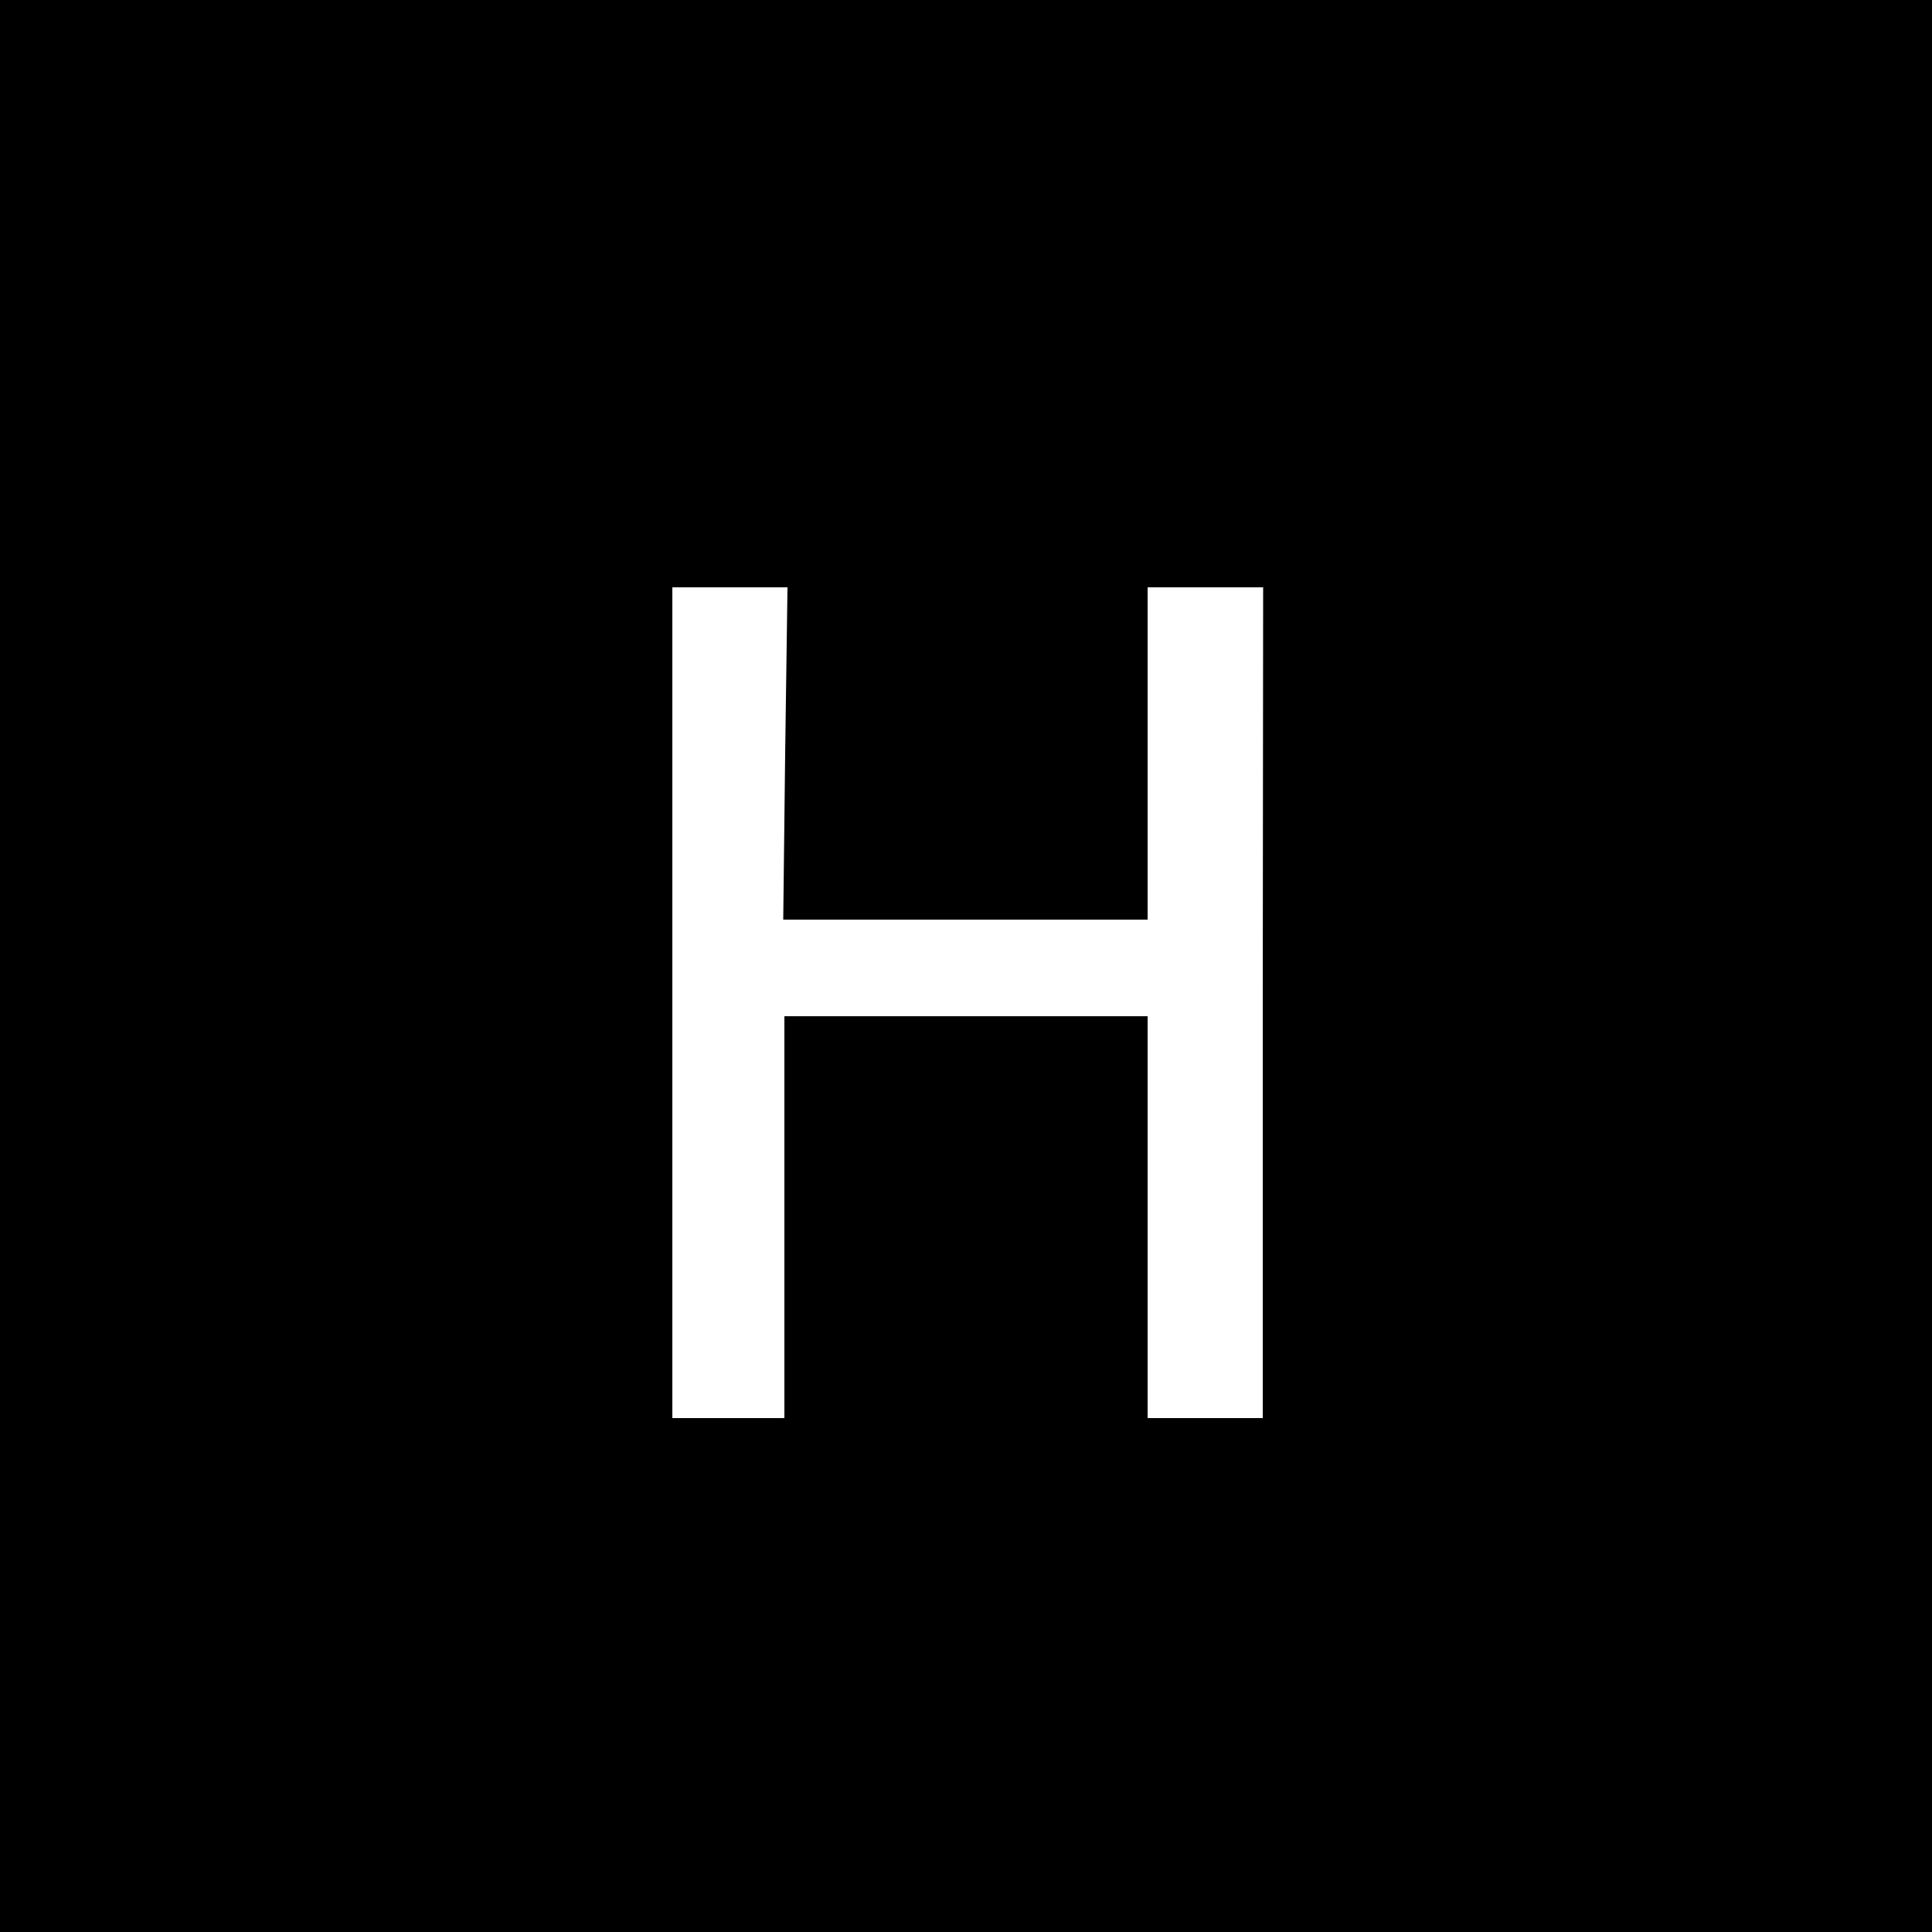
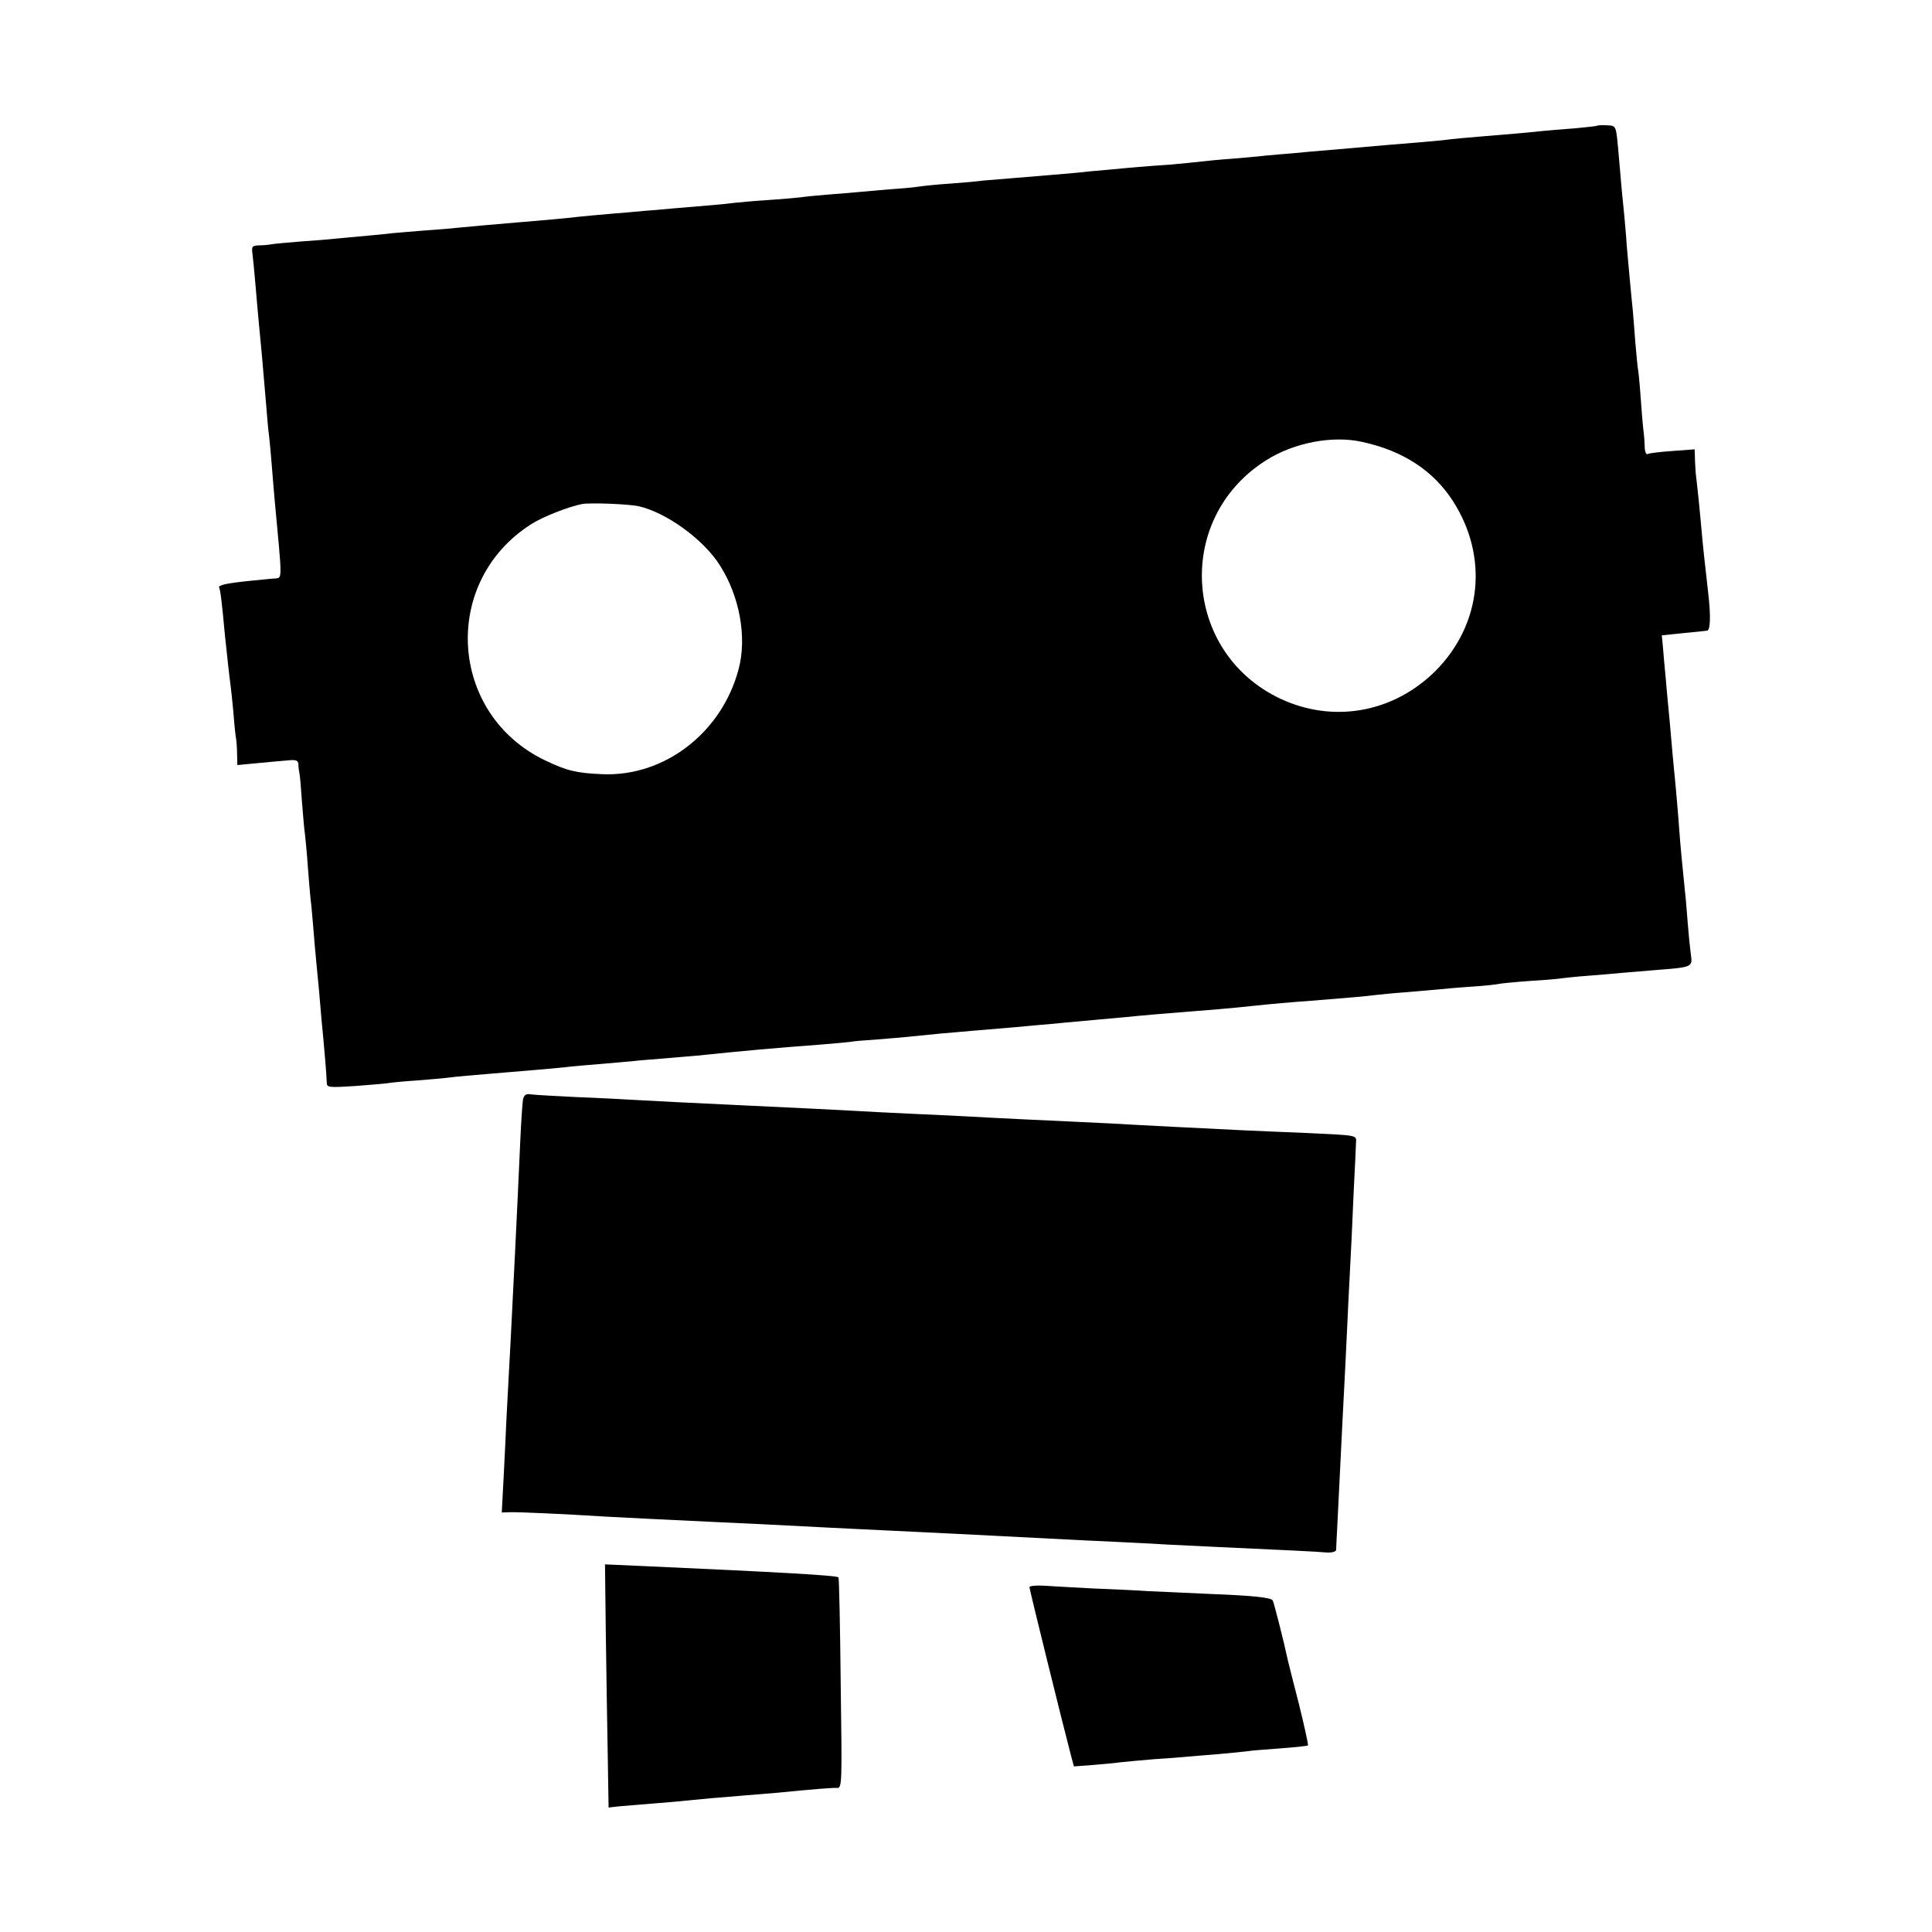
- <svg xmlns="http://www.w3.org/2000/svg" version="1" width="666.667" height="666.667" viewBox="0 0 500 500">
-   <path d="M0 250v250h500V0H0v250zm203.2-55l-.5 43H297v-86h29.9l-.1 107.5V367H297V263h-94v104h-29V152h29.8l-.6 43z" />
+ <svg xmlns="http://www.w3.org/2000/svg" version="1.0" width="700pt" height="700pt" viewBox="0 0 700 700" preserveAspectRatio="xMidYMid meet">
+   <g transform="translate(0,700) scale(0.1,-0.1)" fill="#000000" stroke="none">
+     <path d="M5788 6545 c-2 -2 -39 -6 -83 -10 -44 -3 -98 -8 -120 -10 -44 -5 -124 -12 -225 -20 -36 -3 -81 -7 -100 -9 -19 -3 -73 -8 -120 -12 -47 -4 -96 -8 -110 -9 -22 -2 -101 -9 -230 -20 -25 -2 -75 -6 -112 -10 -37 -3 -85 -7 -105 -9 -21 -3 -74 -7 -118 -11 -44 -3 -93 -8 -110 -10 -16 -2 -66 -7 -110 -11 -44 -3 -98 -7 -120 -9 -22 -2 -71 -6 -110 -10 -38 -3 -90 -8 -115 -11 -46 -4 -101 -9 -225 -19 -38 -3 -88 -7 -110 -9 -22 -3 -76 -8 -120 -11 -44 -3 -96 -8 -115 -11 -19 -3 -62 -7 -95 -9 -33 -3 -85 -7 -115 -10 -30 -3 -84 -7 -120 -10 -36 -3 -81 -7 -100 -10 -19 -2 -73 -7 -120 -10 -47 -3 -101 -8 -120 -10 -36 -5 -89 -9 -220 -20 -41 -4 -88 -8 -105 -9 -16 -2 -68 -6 -115 -10 -47 -4 -101 -9 -120 -11 -48 -6 -143 -14 -215 -20 -85 -7 -173 -15 -225 -20 -25 -3 -79 -7 -120 -10 -41 -3 -95 -8 -120 -10 -42 -5 -68 -7 -197 -19 -27 -3 -87 -8 -134 -11 -47 -4 -95 -8 -105 -10 -10 -2 -31 -4 -46 -4 -25 -1 -27 -4 -23 -33 2 -18 7 -64 10 -103 3 -38 8 -90 10 -115 11 -113 18 -189 30 -335 3 -38 7 -86 10 -105 2 -19 7 -69 10 -110 3 -41 8 -95 10 -120 28 -299 28 -282 2 -286 -7 0 -46 -4 -87 -8 -88 -9 -121 -16 -116 -25 4 -6 10 -52 21 -173 8 -75 16 -151 20 -178 2 -14 7 -61 11 -105 3 -44 8 -87 10 -95 1 -8 3 -32 3 -53 l1 -39 73 7 c39 4 89 8 110 10 29 3 37 0 38 -13 0 -10 2 -25 4 -34 2 -9 6 -56 9 -103 4 -47 8 -100 11 -118 2 -18 7 -68 10 -112 3 -44 8 -98 10 -120 3 -22 7 -69 10 -105 3 -36 7 -87 10 -115 3 -27 7 -79 11 -115 3 -36 7 -83 9 -105 8 -79 19 -210 19 -228 0 -17 7 -18 101 -12 55 4 108 9 117 10 9 2 57 7 105 10 48 4 99 8 113 10 20 3 95 10 220 20 121 10 202 17 231 21 20 2 68 6 105 9 38 3 89 8 114 10 25 3 77 7 115 10 39 3 91 8 118 10 174 18 285 28 447 40 52 4 102 9 110 10 8 2 53 6 100 9 88 7 139 12 225 21 28 2 79 7 115 10 149 12 187 16 230 20 25 2 74 6 110 10 67 6 142 13 220 20 47 5 153 14 230 20 57 4 173 14 225 20 64 7 156 15 215 19 126 10 207 17 235 21 17 2 66 7 110 10 44 4 96 8 115 10 19 2 73 7 120 10 47 3 92 8 100 10 8 2 60 7 115 11 55 3 108 8 118 10 9 1 52 6 95 9 42 3 95 8 117 10 22 2 76 6 120 10 139 11 138 10 131 59 -3 22 -8 73 -11 111 -3 39 -7 90 -10 115 -7 69 -17 168 -20 214 -4 59 -15 184 -20 231 -2 22 -7 72 -10 110 -3 39 -8 88 -10 110 -2 22 -7 72 -10 110 -4 39 -8 89 -10 112 l-4 41 77 8 c42 4 82 8 87 9 12 0 14 54 4 138 -10 87 -21 186 -24 227 -2 19 -6 67 -10 105 -4 39 -9 84 -11 100 -1 17 -3 43 -3 58 l-1 29 -80 -6 c-45 -3 -85 -8 -90 -11 -6 -4 -11 10 -11 29 -1 20 -2 39 -3 44 -1 4 -6 54 -10 111 -4 58 -9 112 -11 122 -2 9 -6 54 -10 100 -3 46 -8 98 -9 114 -6 54 -16 169 -22 235 -2 36 -7 85 -9 110 -6 55 -12 122 -20 217 -10 112 -8 107 -43 109 -17 1 -33 0 -34 -1z m-853 -1146 c148 -32 258 -104 329 -214 130 -202 105 -447 -63 -616 -147 -146 -355 -188 -543 -109 -370 157 -411 657 -71 872 100 64 241 91 348 67z m-2622 -233 c100 -22 236 -120 295 -214 72 -112 99 -262 68 -377 -61 -230 -269 -390 -494 -380 -94 4 -127 12 -207 50 -350 168 -378 648 -50 856 42 27 137 64 185 73 31 5 165 0 203 -8z" />
+     <path d="M1895 3017 c-2 -12 -7 -80 -10 -152 -7 -155 -12 -263 -19 -405 -3 -58 -8 -157 -11 -220 -3 -63 -8 -158 -11 -210 -3 -52 -7 -129 -9 -170 -2 -41 -6 -135 -10 -208 l-7 -132 29 1 c28 1 192 -6 348 -16 74 -4 194 -10 405 -20 86 -4 220 -10 405 -20 55 -3 147 -7 205 -10 247 -12 310 -15 405 -20 218 -11 304 -16 400 -20 55 -3 150 -7 210 -11 61 -3 144 -7 185 -9 242 -11 368 -17 397 -20 19 -1 33 3 34 9 0 6 2 43 4 81 4 84 15 301 20 405 2 41 7 129 10 195 3 66 8 161 10 210 11 208 14 277 20 415 4 80 8 156 8 169 2 29 9 27 -180 36 -82 3 -186 8 -233 10 -207 10 -321 16 -395 20 -44 3 -132 7 -195 10 -128 6 -283 13 -405 20 -44 2 -138 7 -210 10 -71 3 -159 8 -195 10 -57 3 -207 11 -405 20 -178 8 -347 17 -400 20 -33 2 -125 7 -205 10 -80 4 -155 8 -167 10 -17 3 -24 -2 -28 -18z" />
+     <path d="M2195 1078 c2 -139 5 -337 7 -440 l3 -187 35 4 c19 2 73 6 120 10 47 4 103 8 125 11 22 2 65 6 95 9 30 2 84 7 120 10 36 3 85 7 110 9 143 14 207 19 223 18 18 -1 18 16 13 380 -2 209 -6 382 -8 383 -6 7 -222 19 -689 40 l-157 7 3 -254z" />
+     <path d="M3730 1249 c0 -8 121 -498 151 -612 l10 -37 67 5 c37 3 83 7 102 10 19 2 73 7 120 11 47 3 101 7 120 9 19 2 73 6 120 10 47 4 92 9 100 10 9 2 60 6 115 10 55 4 102 9 104 11 2 2 -13 70 -33 151 -21 81 -39 153 -40 158 -13 62 -51 212 -55 217 -9 10 -72 17 -231 23 -80 4 -179 8 -220 10 -41 3 -133 7 -205 10 -71 4 -151 8 -177 10 -27 1 -48 -1 -48 -6z" />
+   </g>
</svg>
